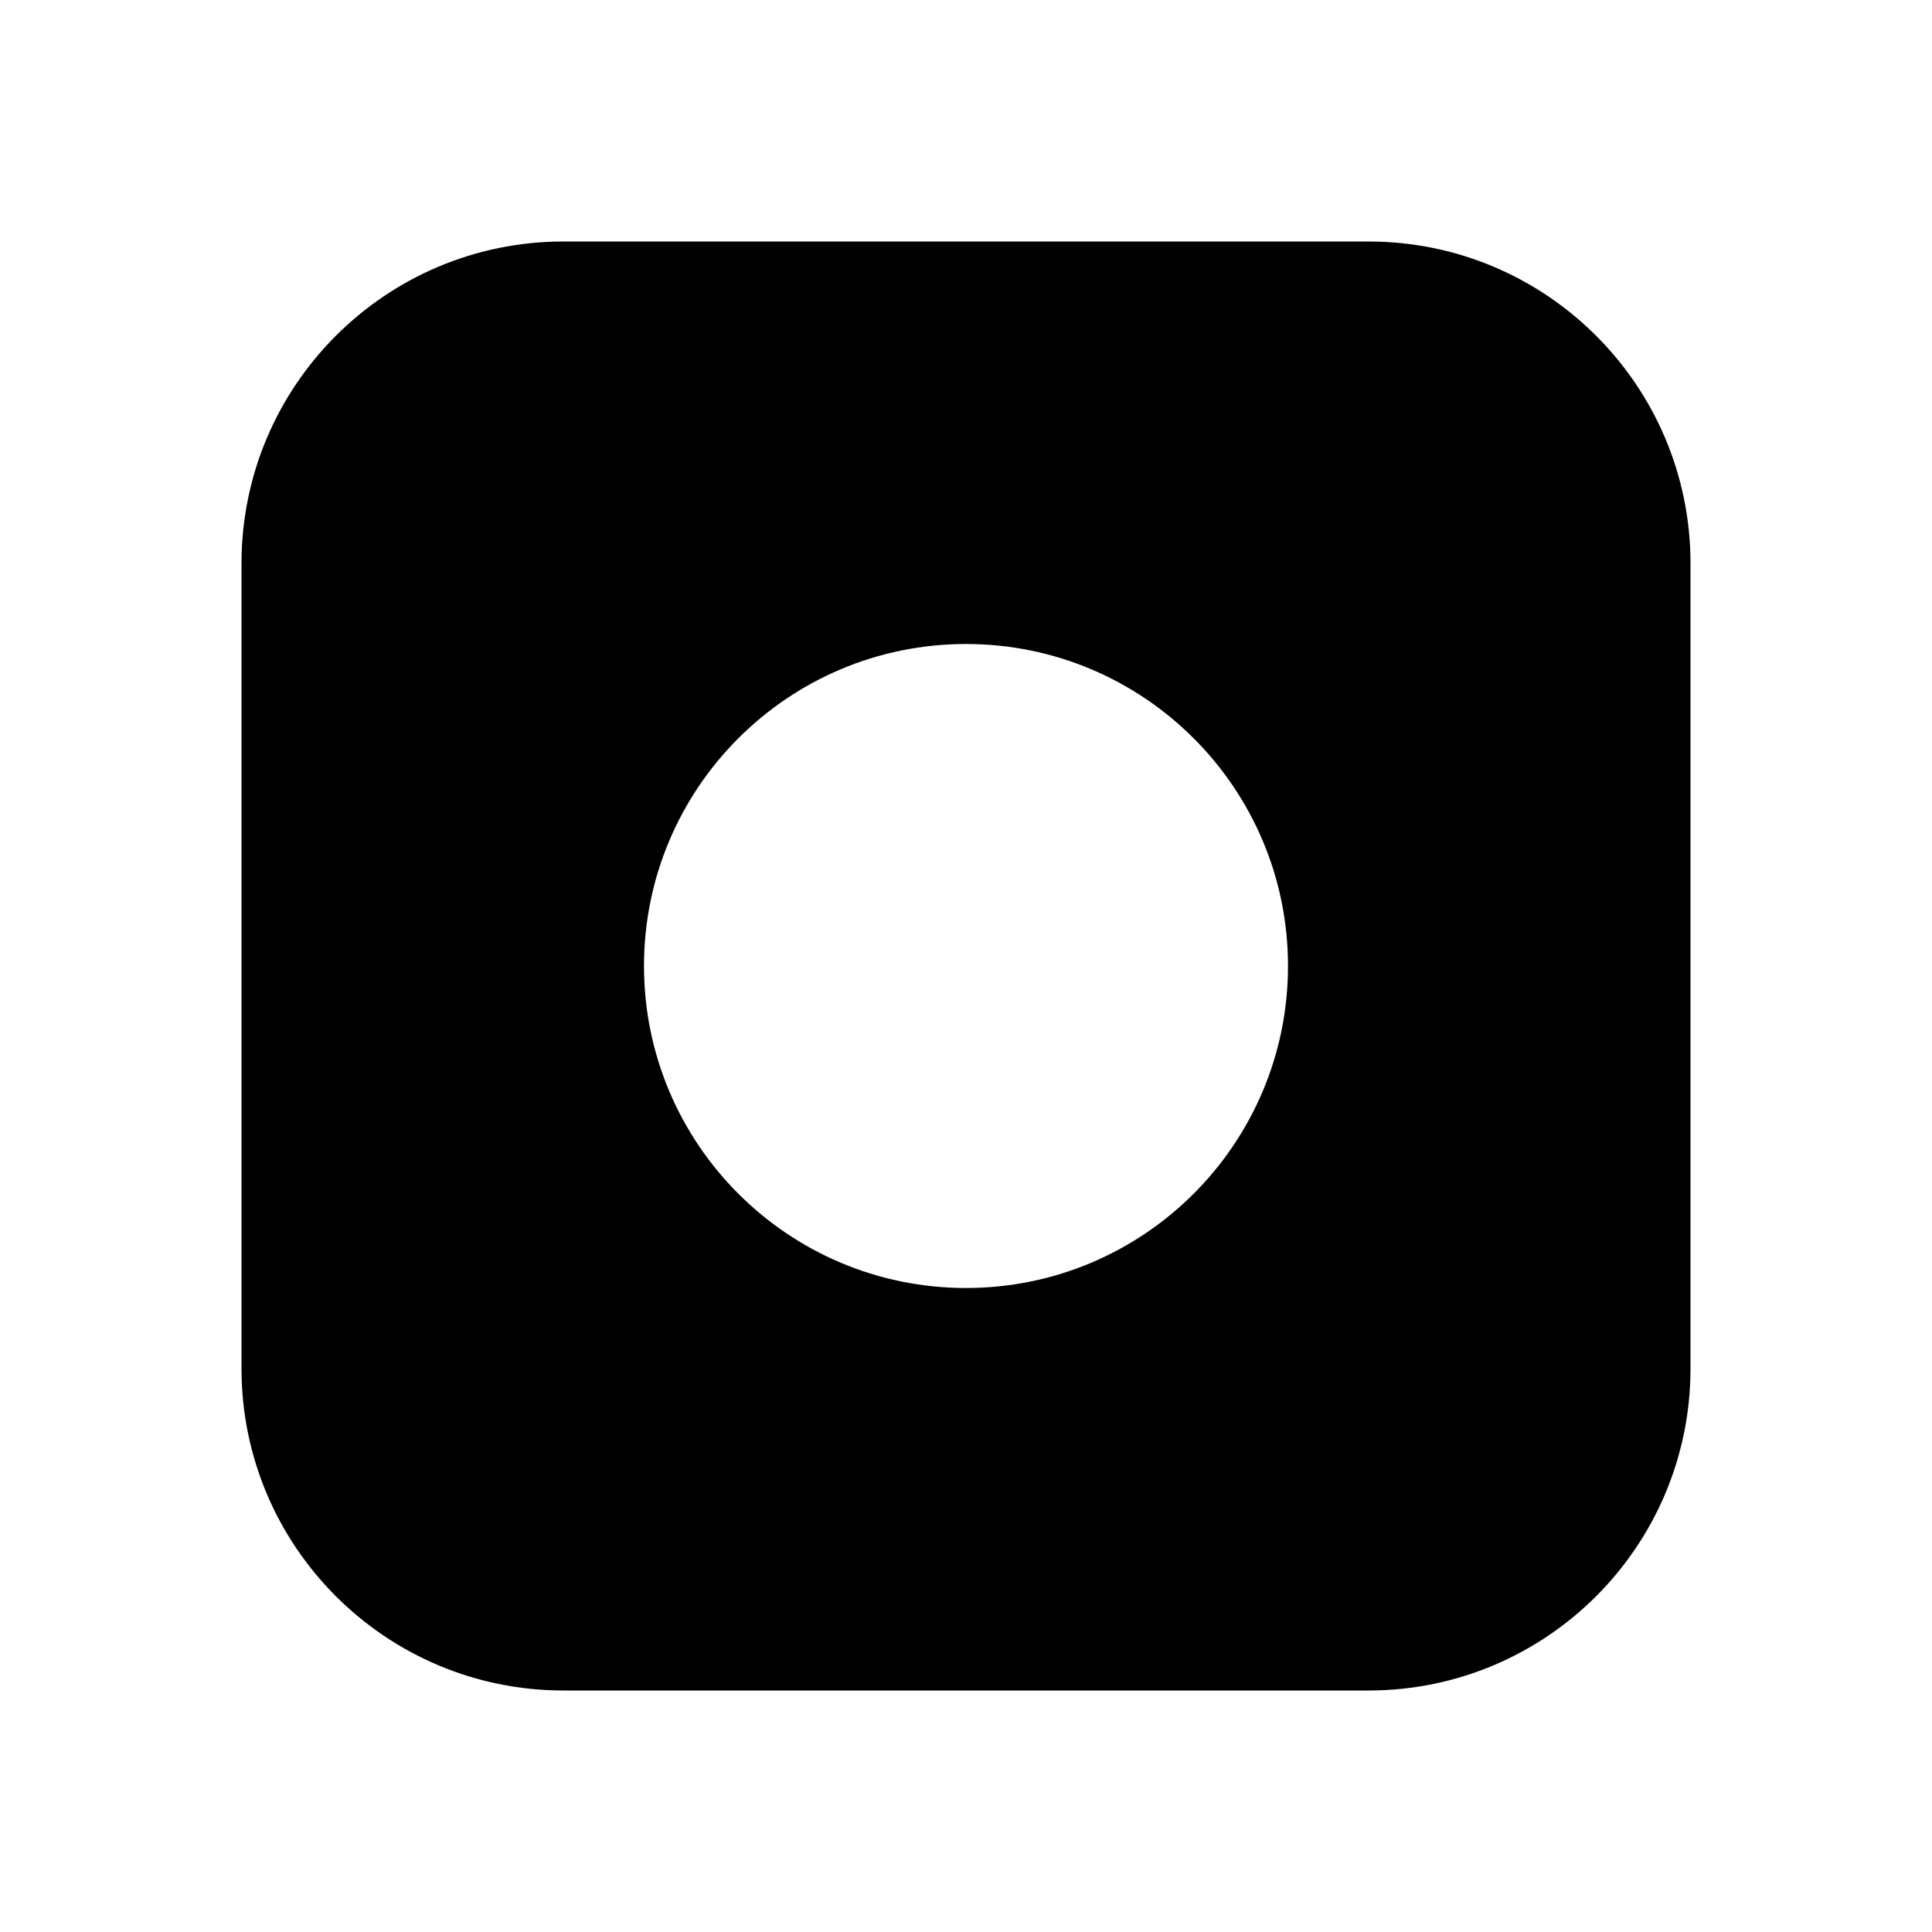
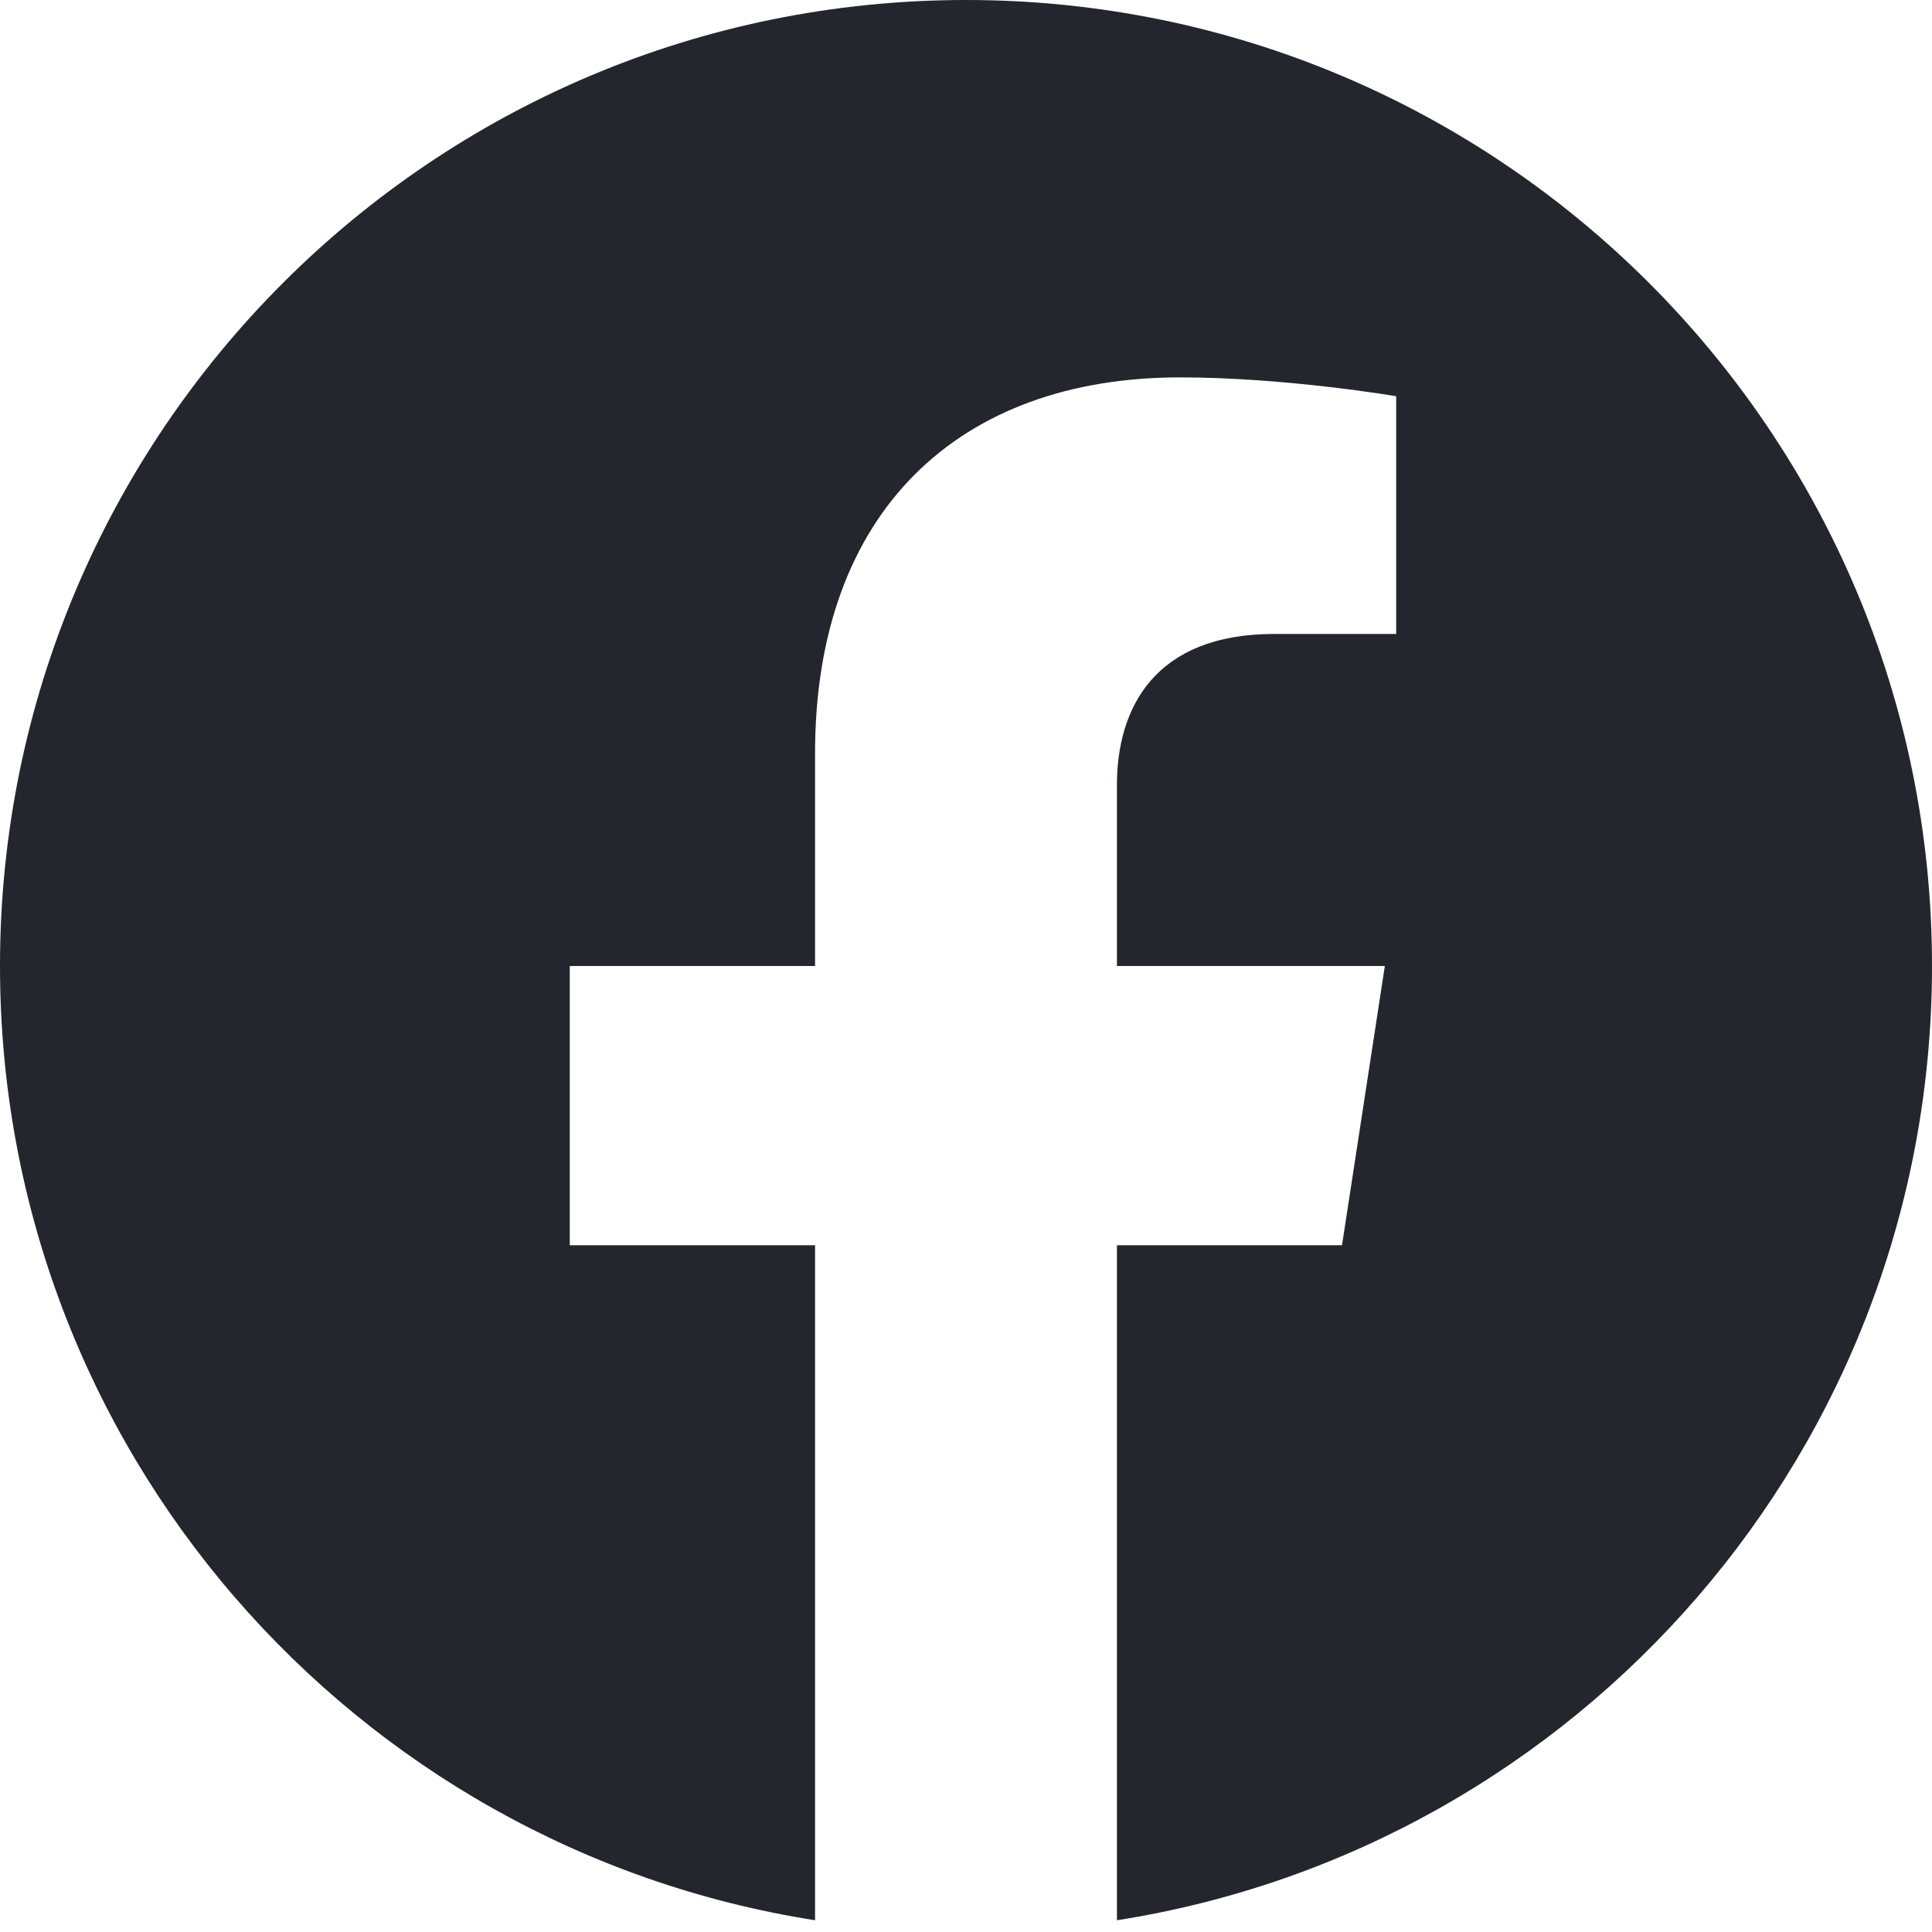
<svg xmlns="http://www.w3.org/2000/svg" width="24" height="24" viewBox="0 0 24 24" fill="none">
-   <path fill-rule="evenodd" d="M7 3H17C19.209 3 21 4.791 21 7V17C21 19.209 19.209 21 17 21H7C4.791 21 3 19.209 3 17V7C3 4.791 4.791 3 7 3ZM12 8C14.209 8 16 9.791 16 12C16 14.209 14.209 16 12 16C9.791 16 8 14.209 8 12C8 9.791 9.791 8 12 8Z" fill="#000000" />
+   <g>
+     <path d="M24 12C24 5.373 18.627 0 12 0C5.373 0 0 5.373 0 12C0 17.989 4.388 22.954 10.125 23.854V15.469H7.078V12H10.125V9.356C10.125 6.349 11.917 4.688 14.658 4.688C15.97 4.688 17.344 4.922 17.344 4.922V7.875H15.831C14.34 7.875 13.875 8.8 13.875 9.75V12H17.203L16.671 15.469H13.875V23.854C19.612 22.954 24 17.989 24 12Z" fill="#24262D" />
+   </g>
</svg>
